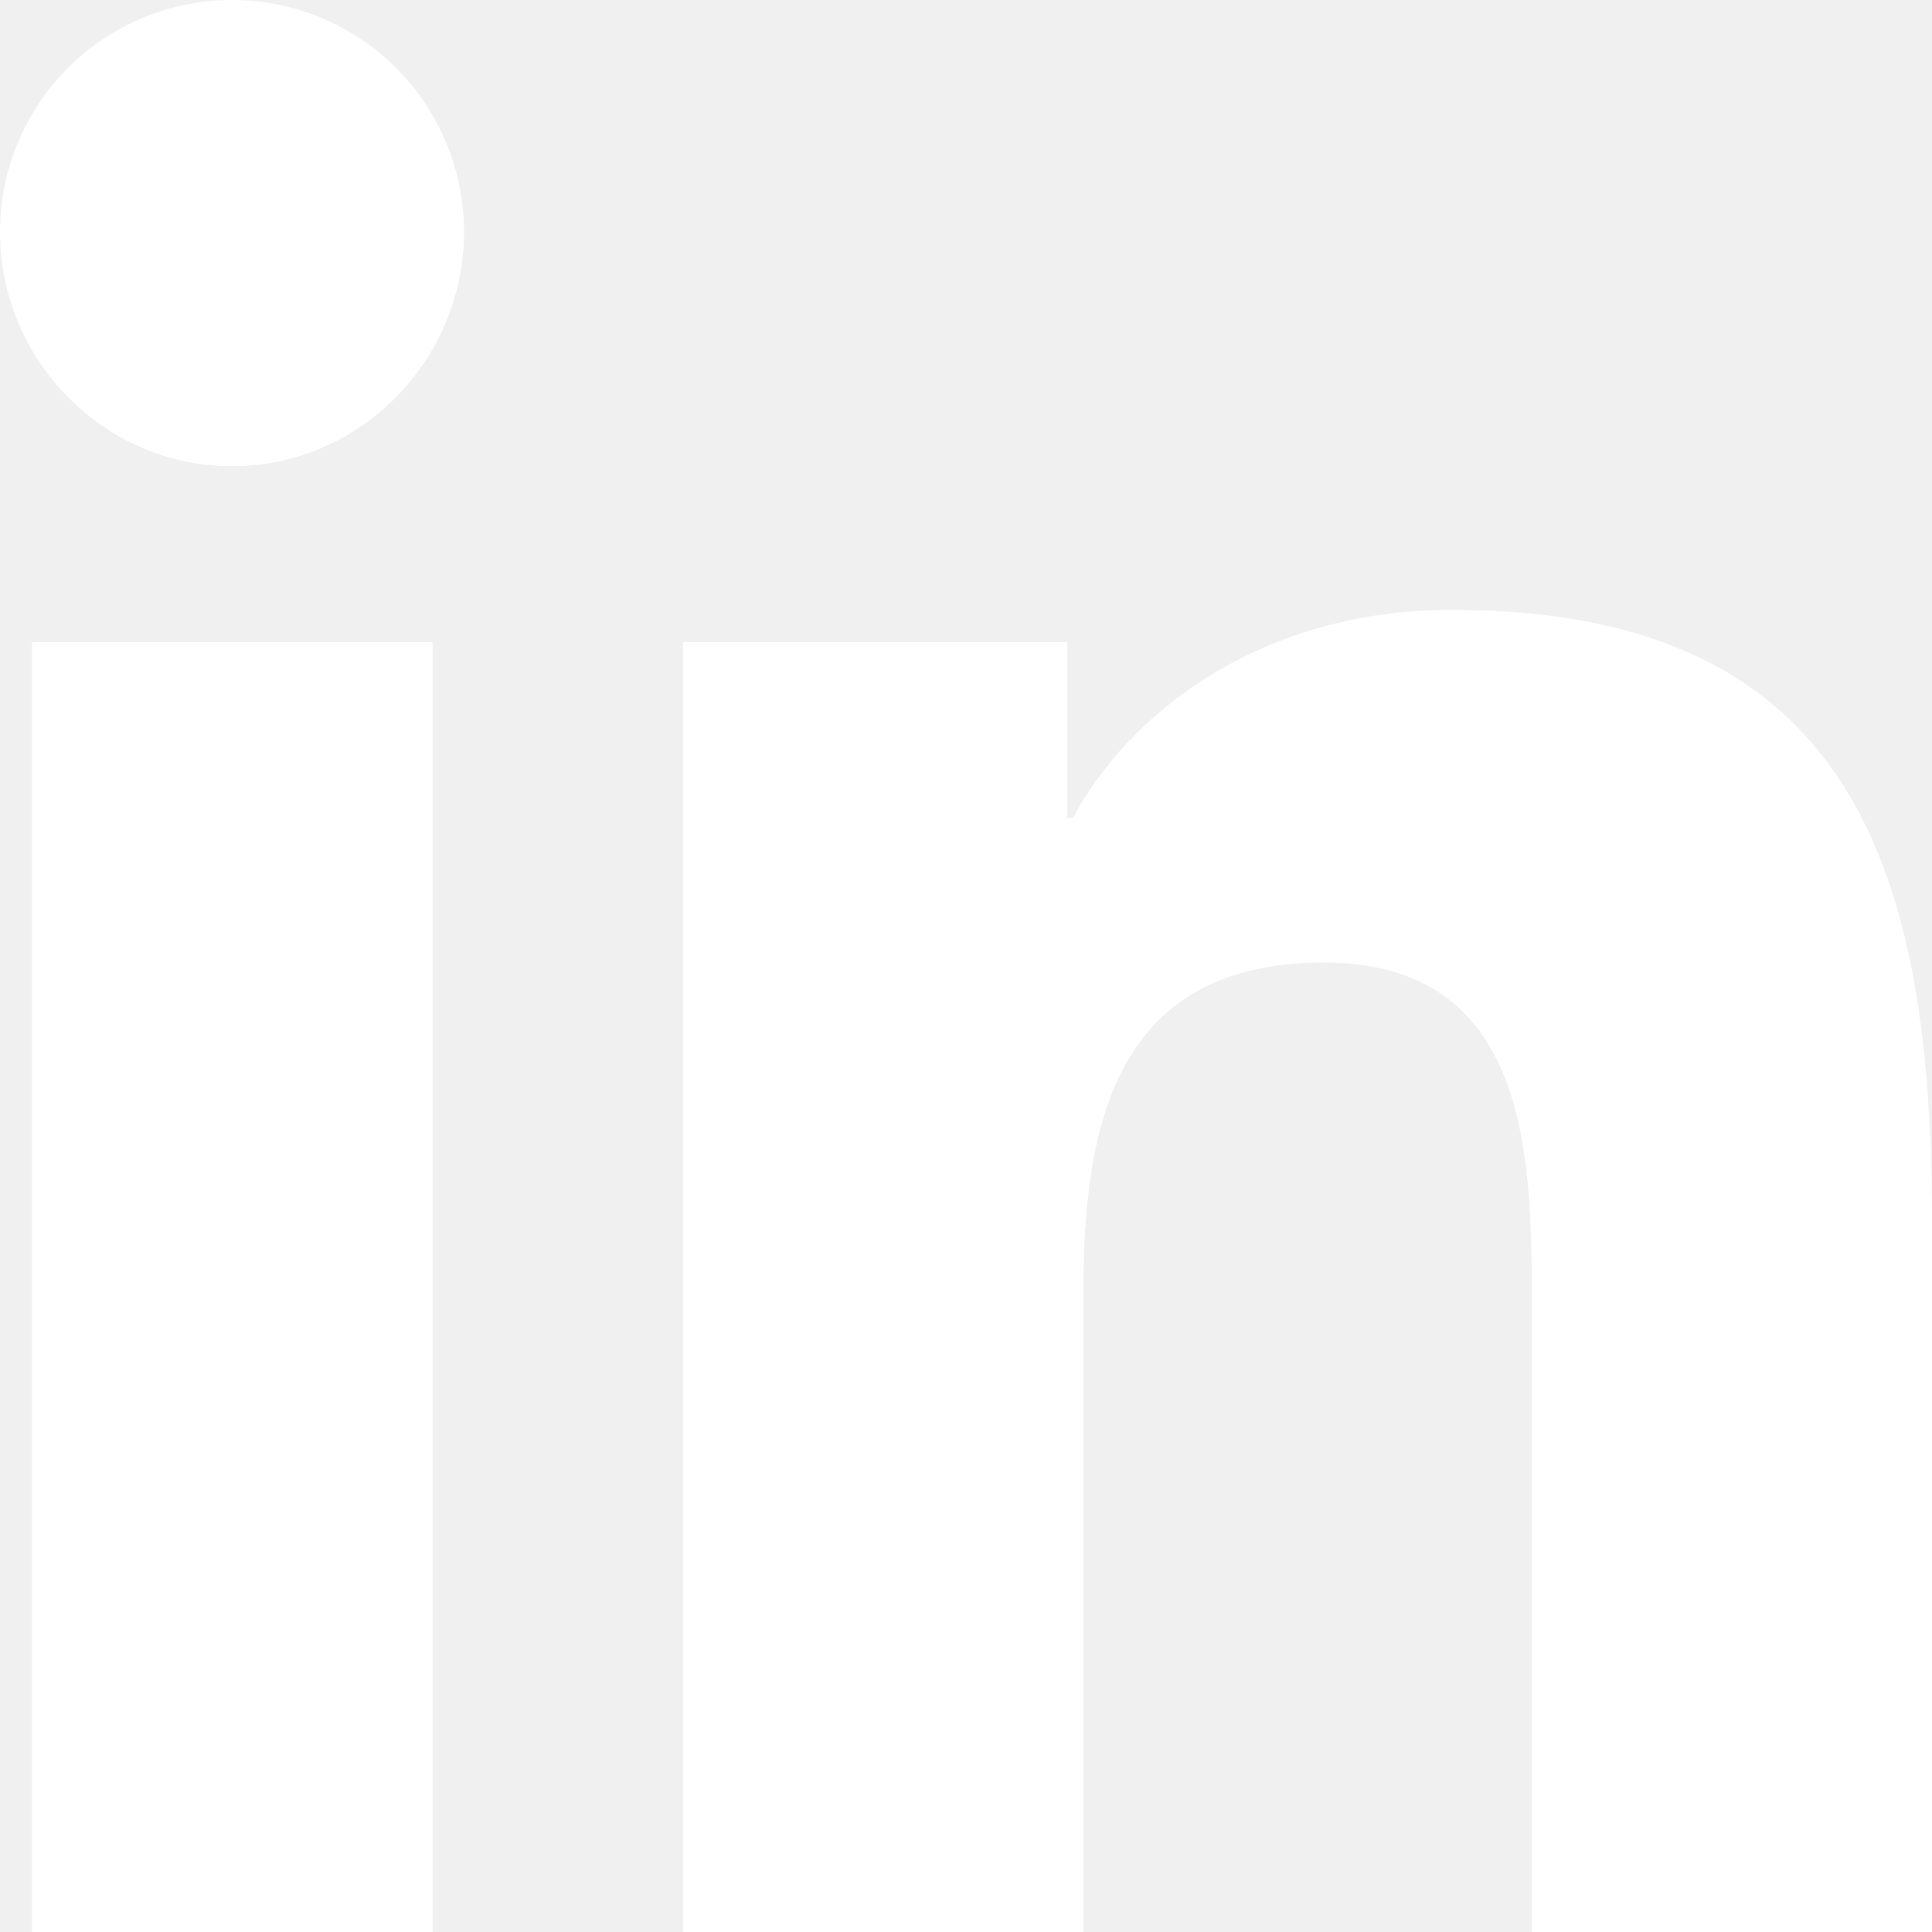
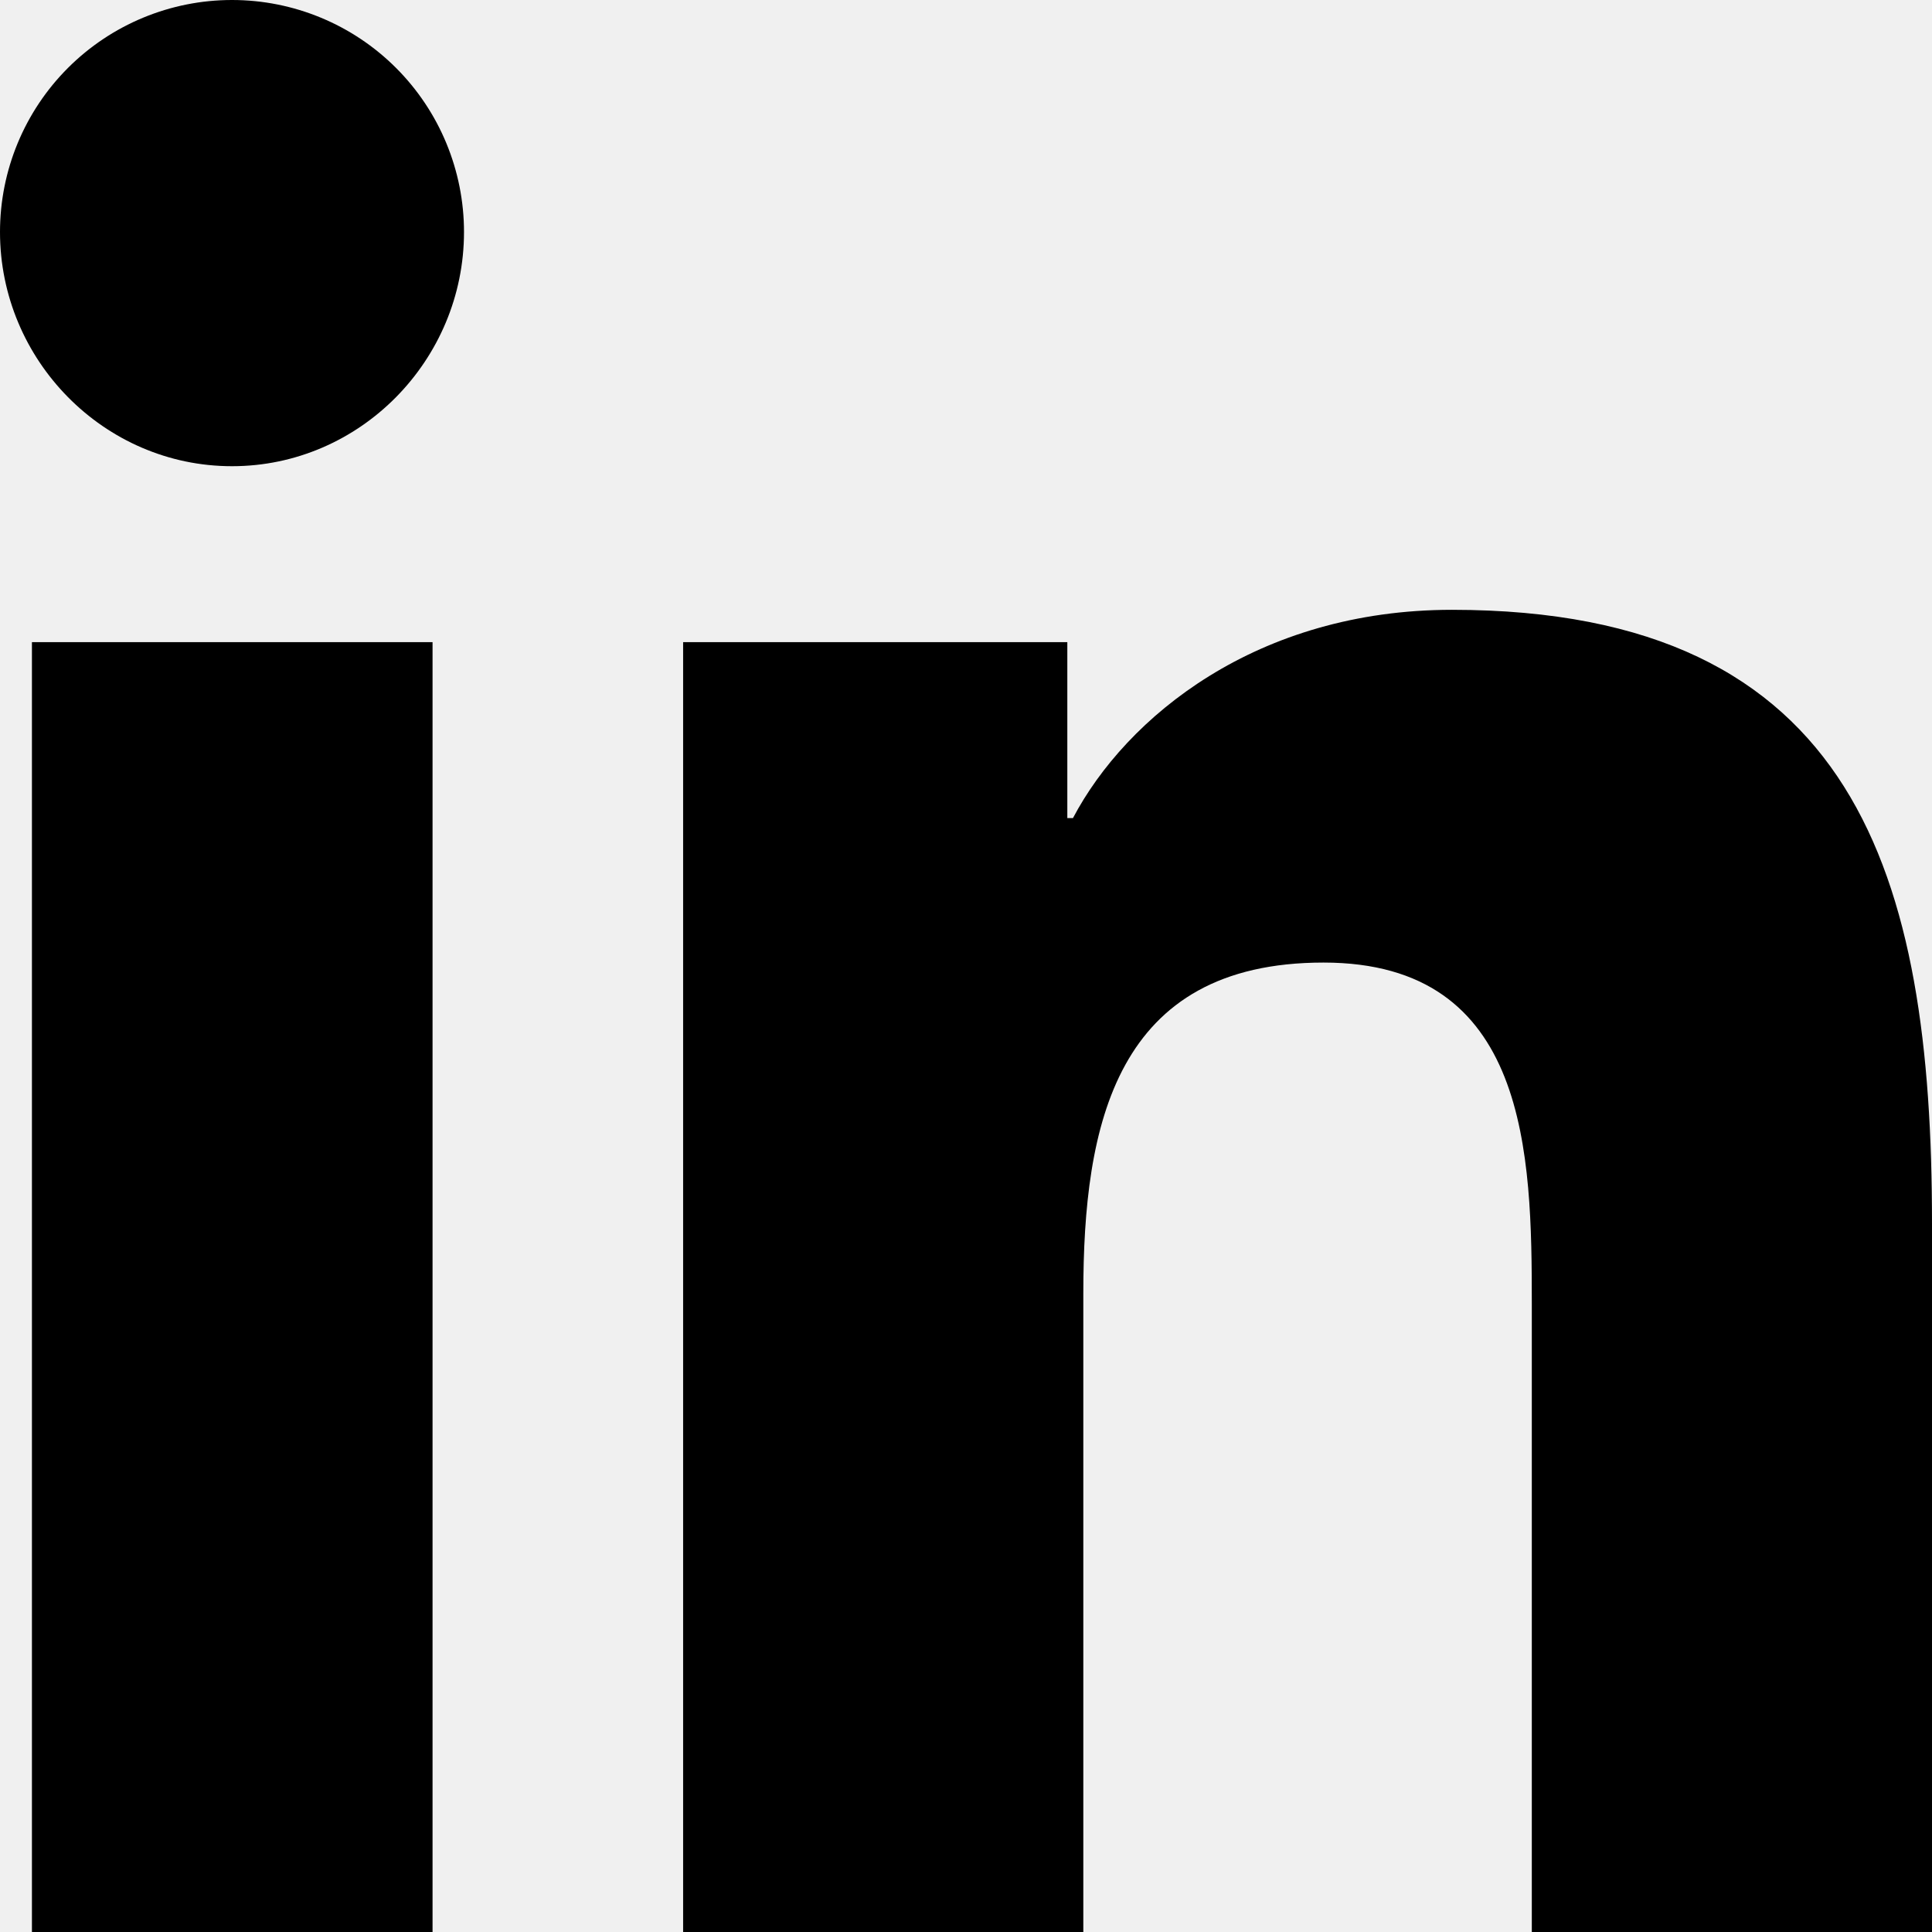
<svg xmlns="http://www.w3.org/2000/svg" width="36" height="36" viewBox="0 0 36 36" fill="none">
-   <path d="M8.06 36H0.595V11.965H8.06V36ZM4.323 8.687C1.937 8.687 0 6.71 0 4.323C0 3.177 0.455 2.077 1.266 1.266C2.077 0.455 3.177 0 4.323 0C5.47 0 6.569 0.455 7.38 1.266C8.191 2.077 8.646 3.177 8.646 4.323C8.646 6.71 6.71 8.687 4.323 8.687ZM35.992 36H28.543V24.3C28.543 21.512 28.487 17.936 24.662 17.936C20.78 17.936 20.186 20.965 20.186 24.099V36H12.729V11.965H19.888V15.244H19.993C20.989 13.355 23.424 11.363 27.056 11.363C34.61 11.363 36 16.337 36 22.797V36H35.992Z" fill="white" />
+   <path d="M8.06 36H0.595V11.965H8.06V36ZM4.323 8.687C1.937 8.687 0 6.71 0 4.323C0 3.177 0.455 2.077 1.266 1.266C2.077 0.455 3.177 0 4.323 0C5.47 0 6.569 0.455 7.38 1.266C8.191 2.077 8.646 3.177 8.646 4.323C8.646 6.71 6.71 8.687 4.323 8.687ZM35.992 36H28.543V24.3C28.543 21.512 28.487 17.936 24.662 17.936C20.78 17.936 20.186 20.965 20.186 24.099V36H12.729V11.965H19.888V15.244H19.993C20.989 13.355 23.424 11.363 27.056 11.363C34.61 11.363 36 16.337 36 22.797V36H35.992Z" fill="currentColor" />
</svg>
